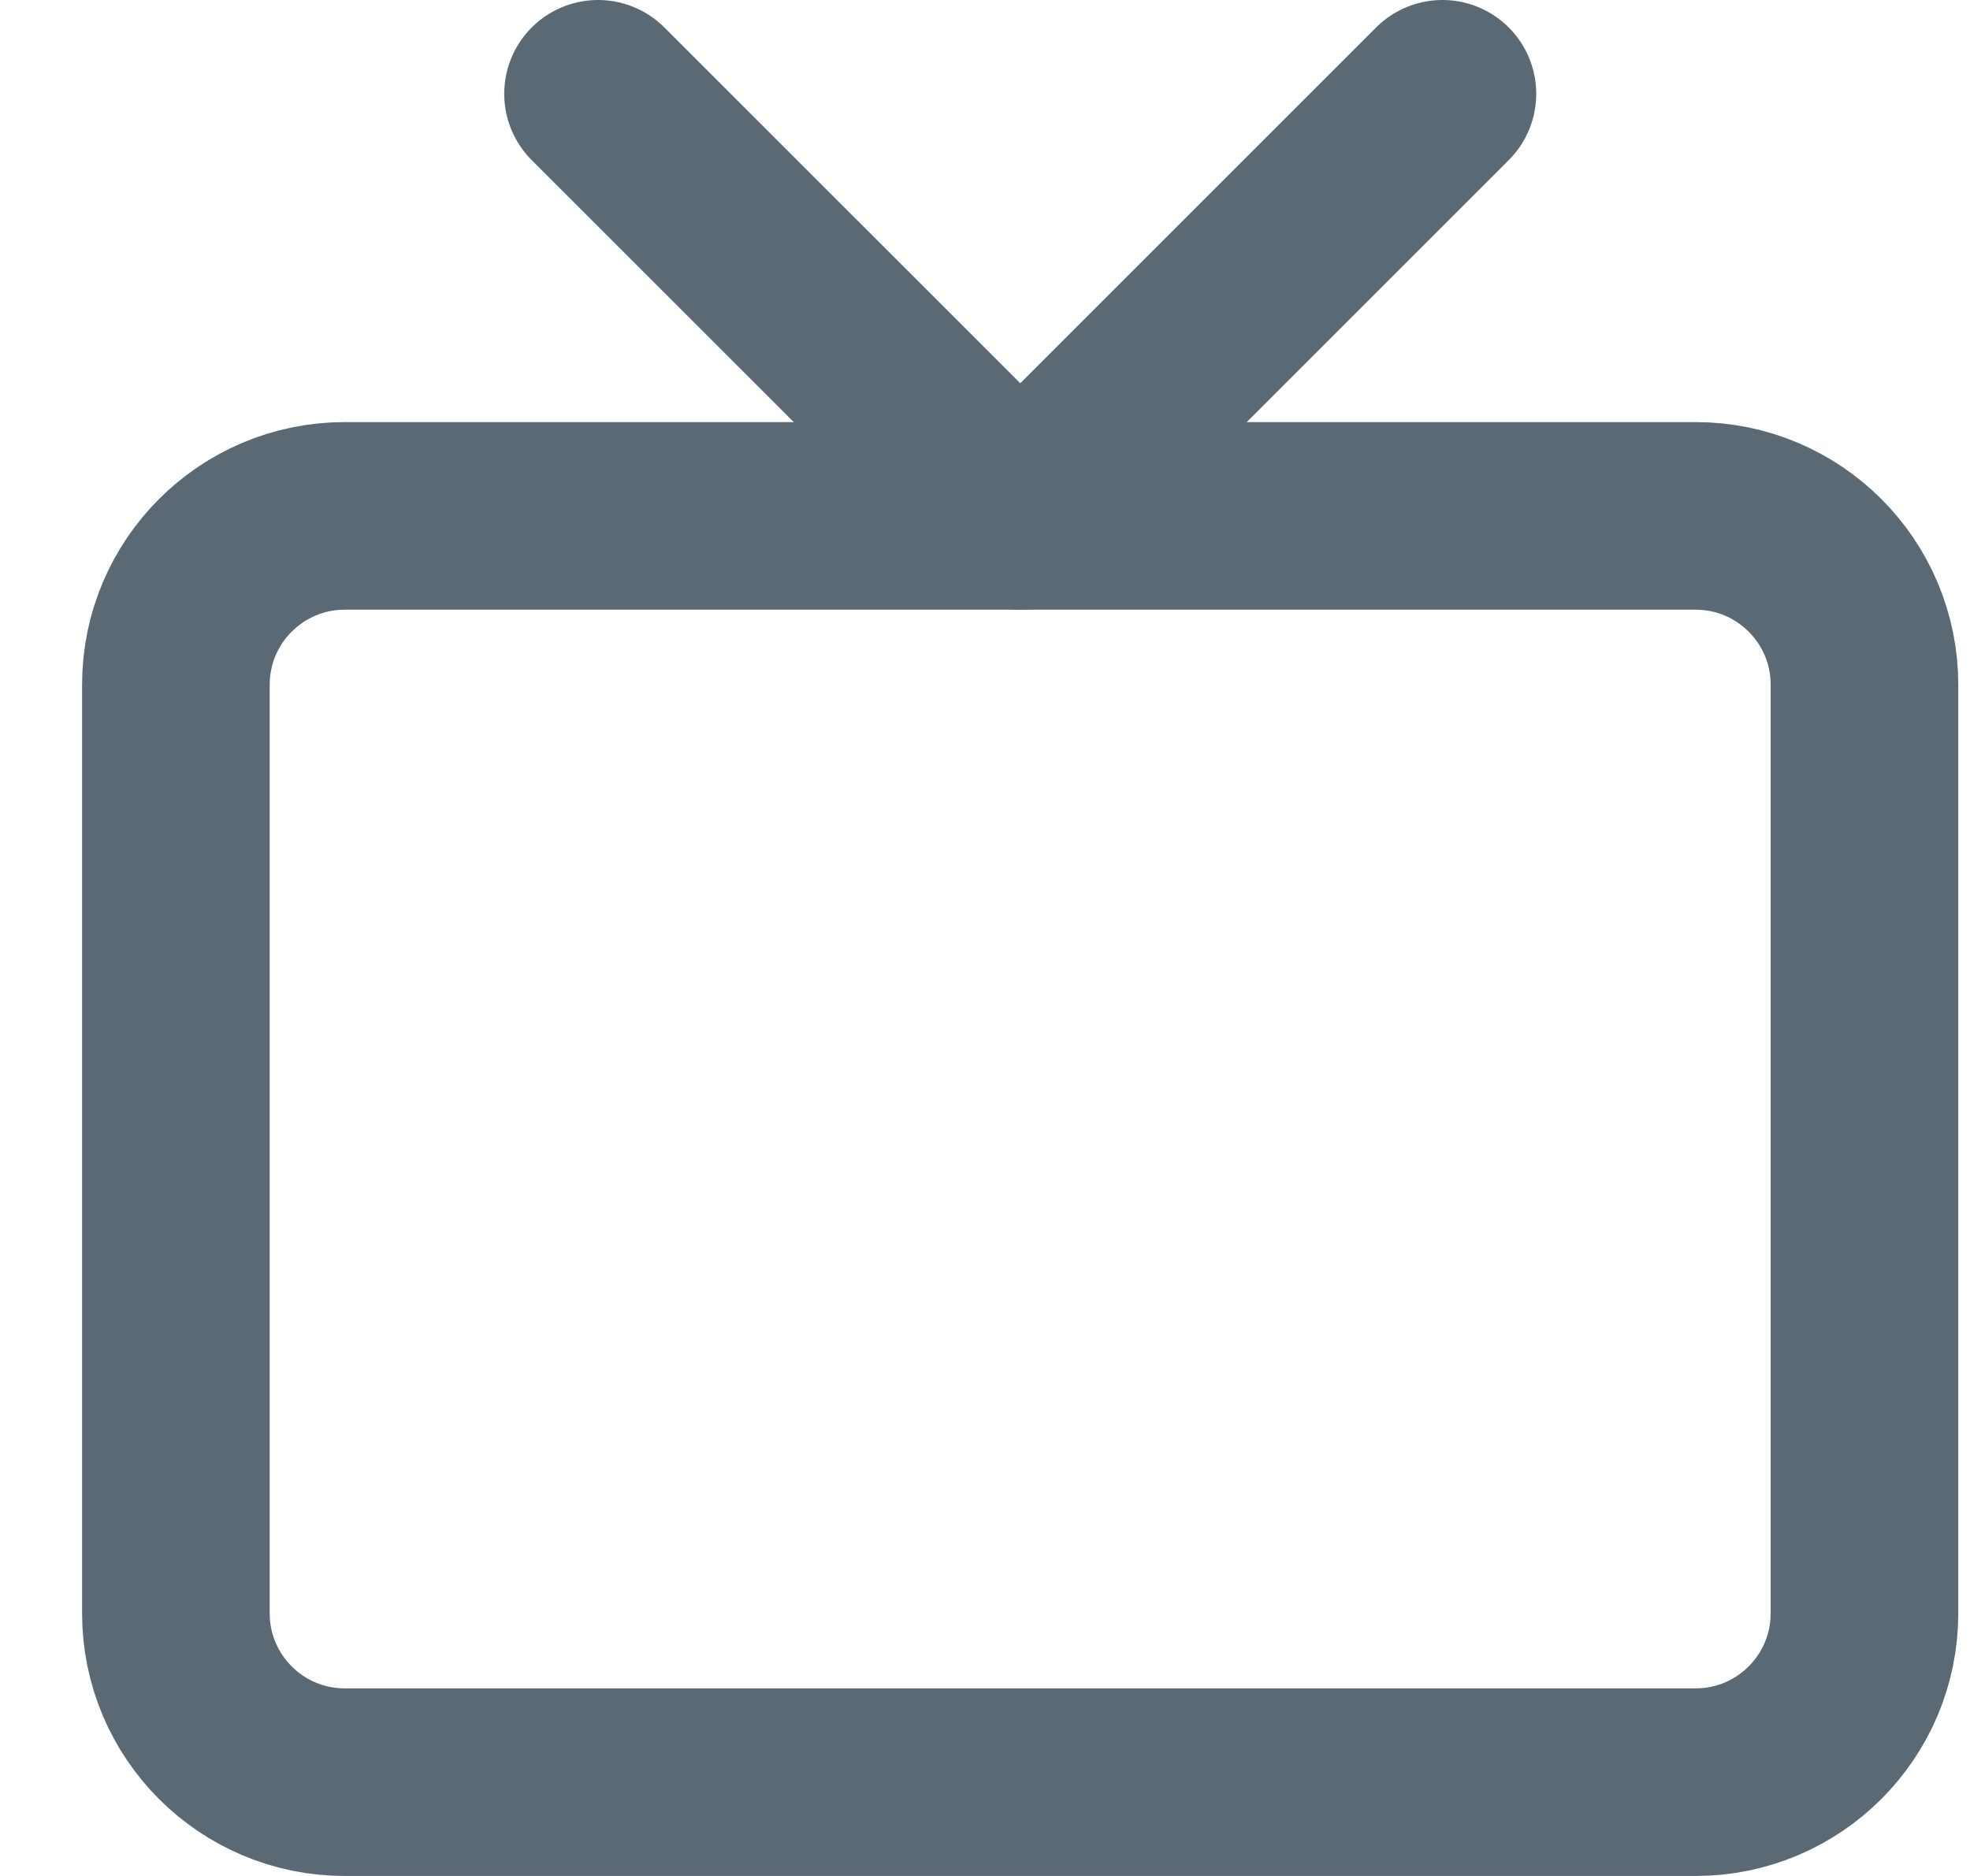
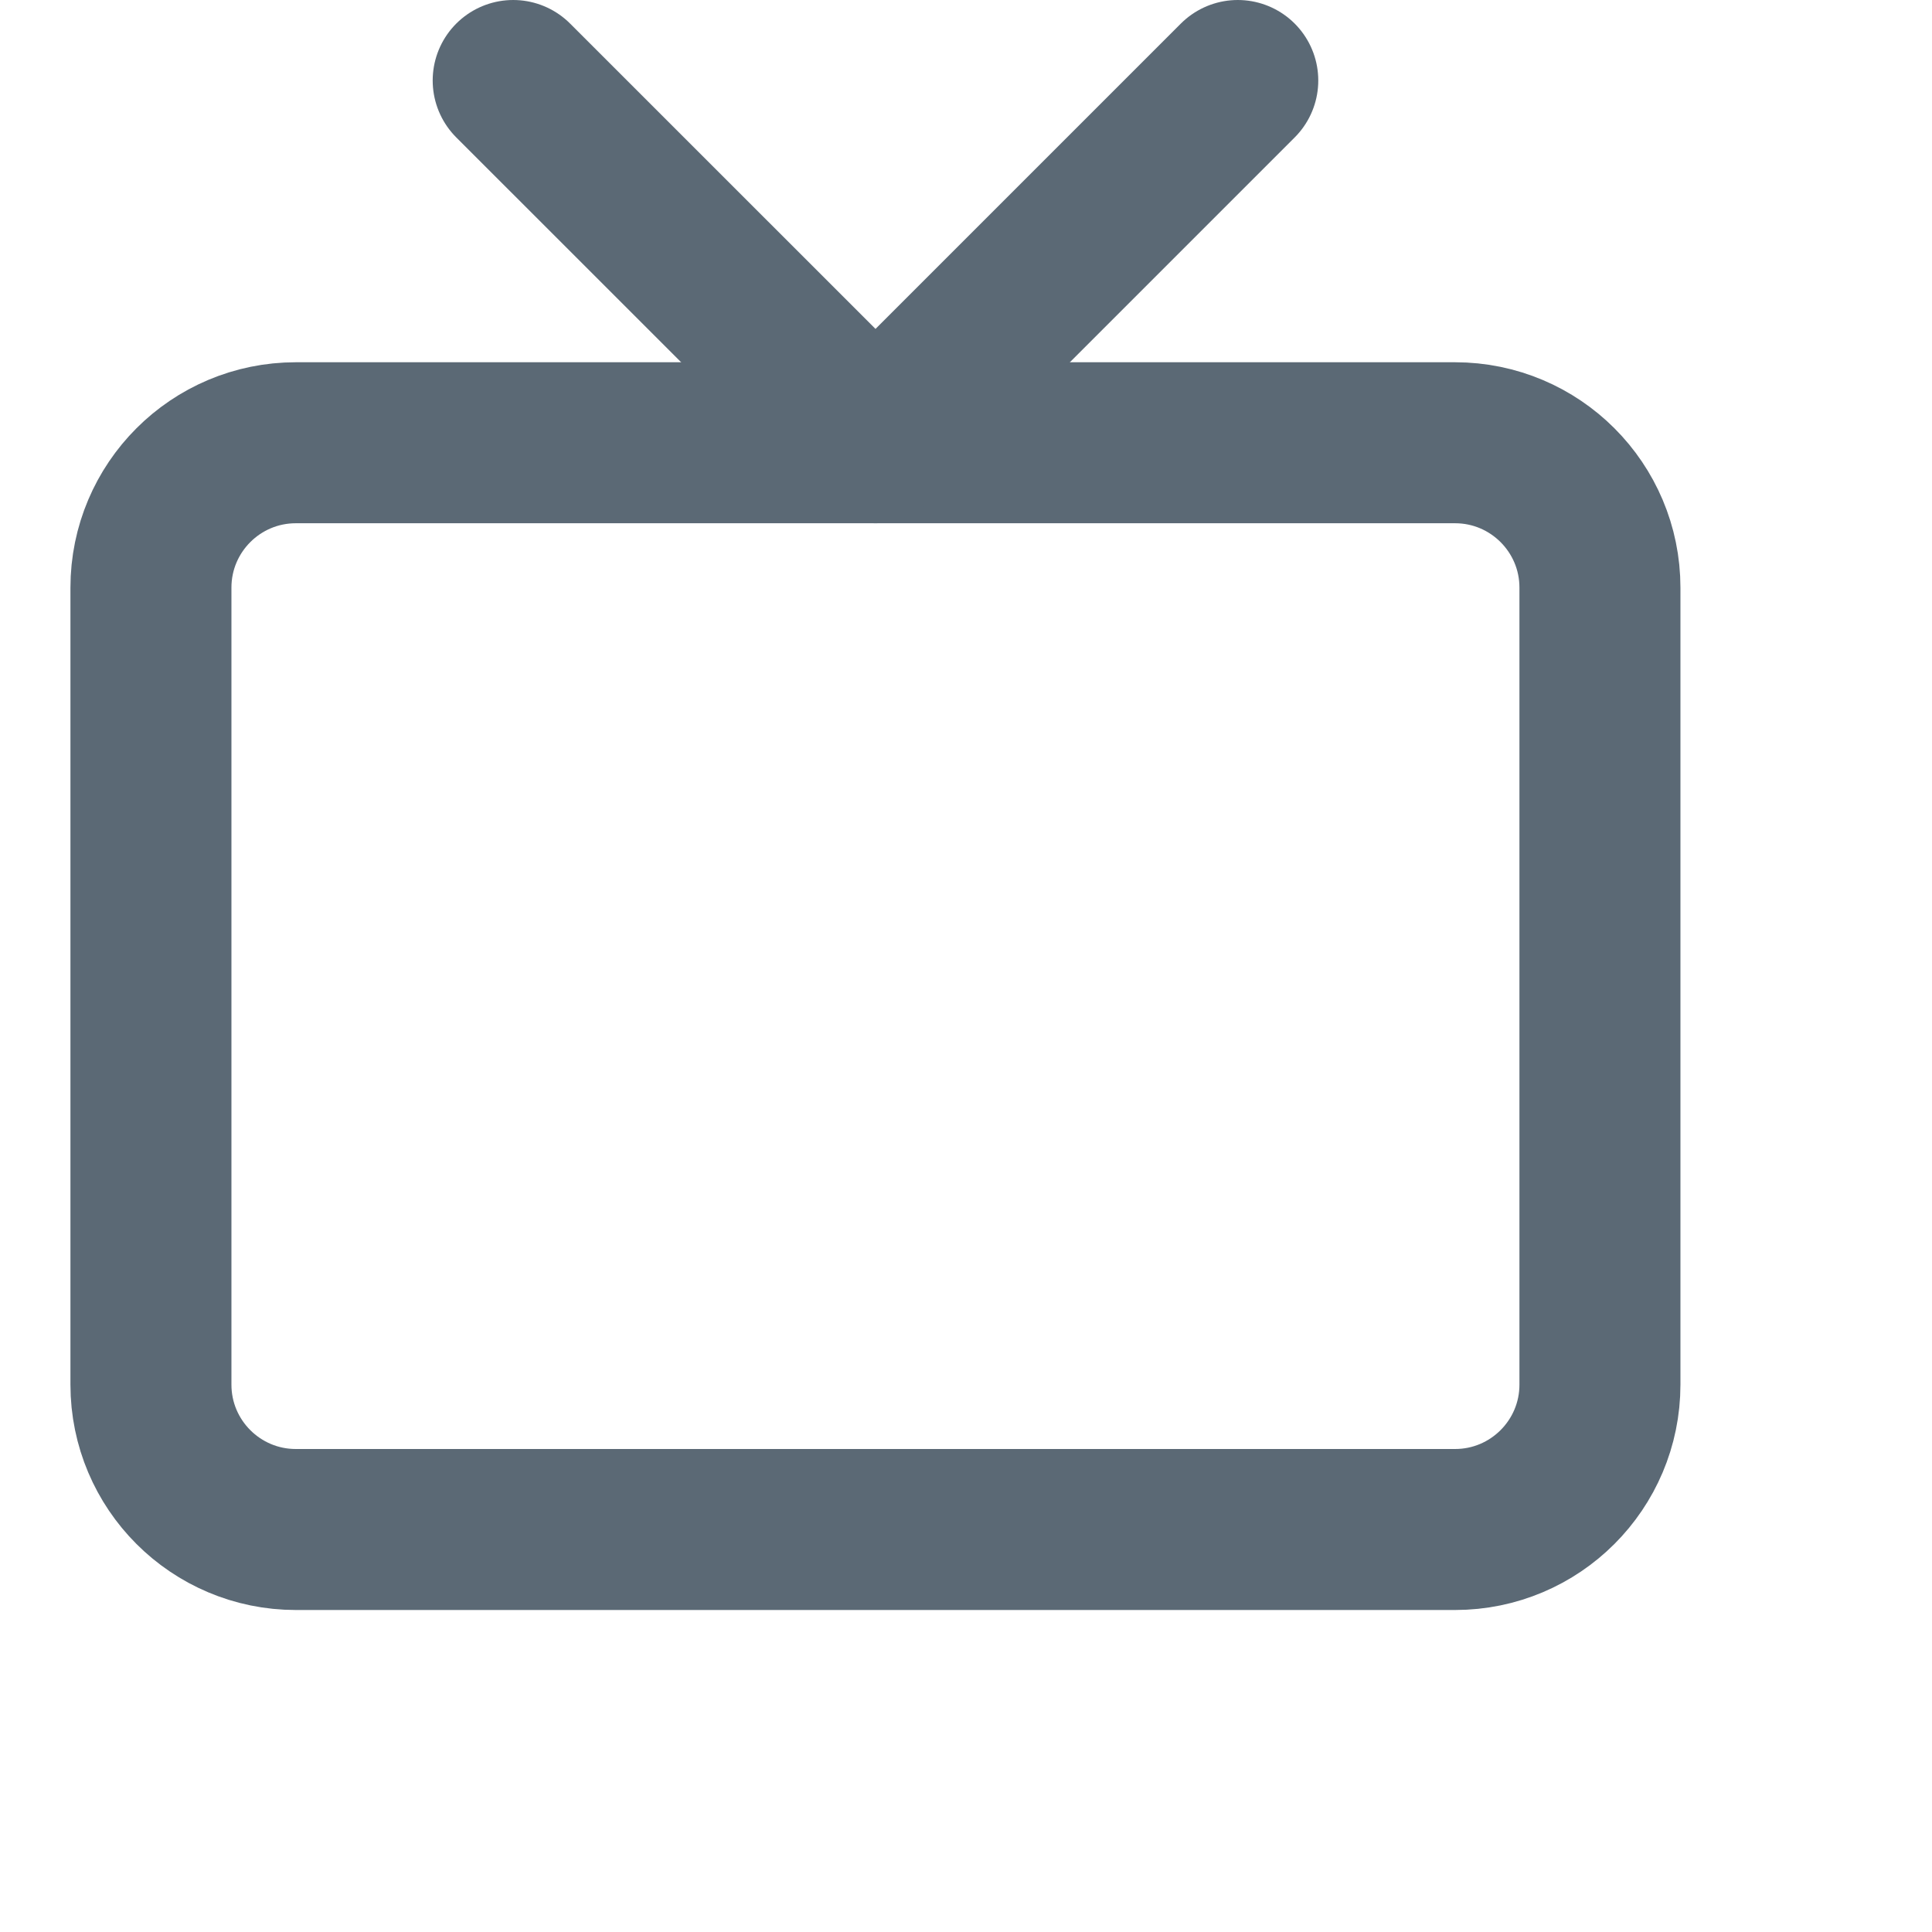
- <svg xmlns="http://www.w3.org/2000/svg" width="21" height="20" viewBox="0 0 21 20" fill="none">
+ <svg xmlns="http://www.w3.org/2000/svg" width="24" height="24" viewBox="0 0 24 24" fill="none">
  <path d="M18.075 5.5H3.675C2.681 5.5 1.875 6.306 1.875 7.3V17.2C1.875 18.194 2.681 19 3.675 19H18.075C19.069 19 19.875 18.194 19.875 17.2V7.3C19.875 6.306 19.069 5.5 18.075 5.5Z" stroke="#5B6975" stroke-width="2" stroke-linecap="round" stroke-linejoin="round" />
  <path d="M15.376 1L10.876 5.5L6.375 1" stroke="#5B6975" stroke-width="2" stroke-linecap="round" stroke-linejoin="round" />
</svg>
